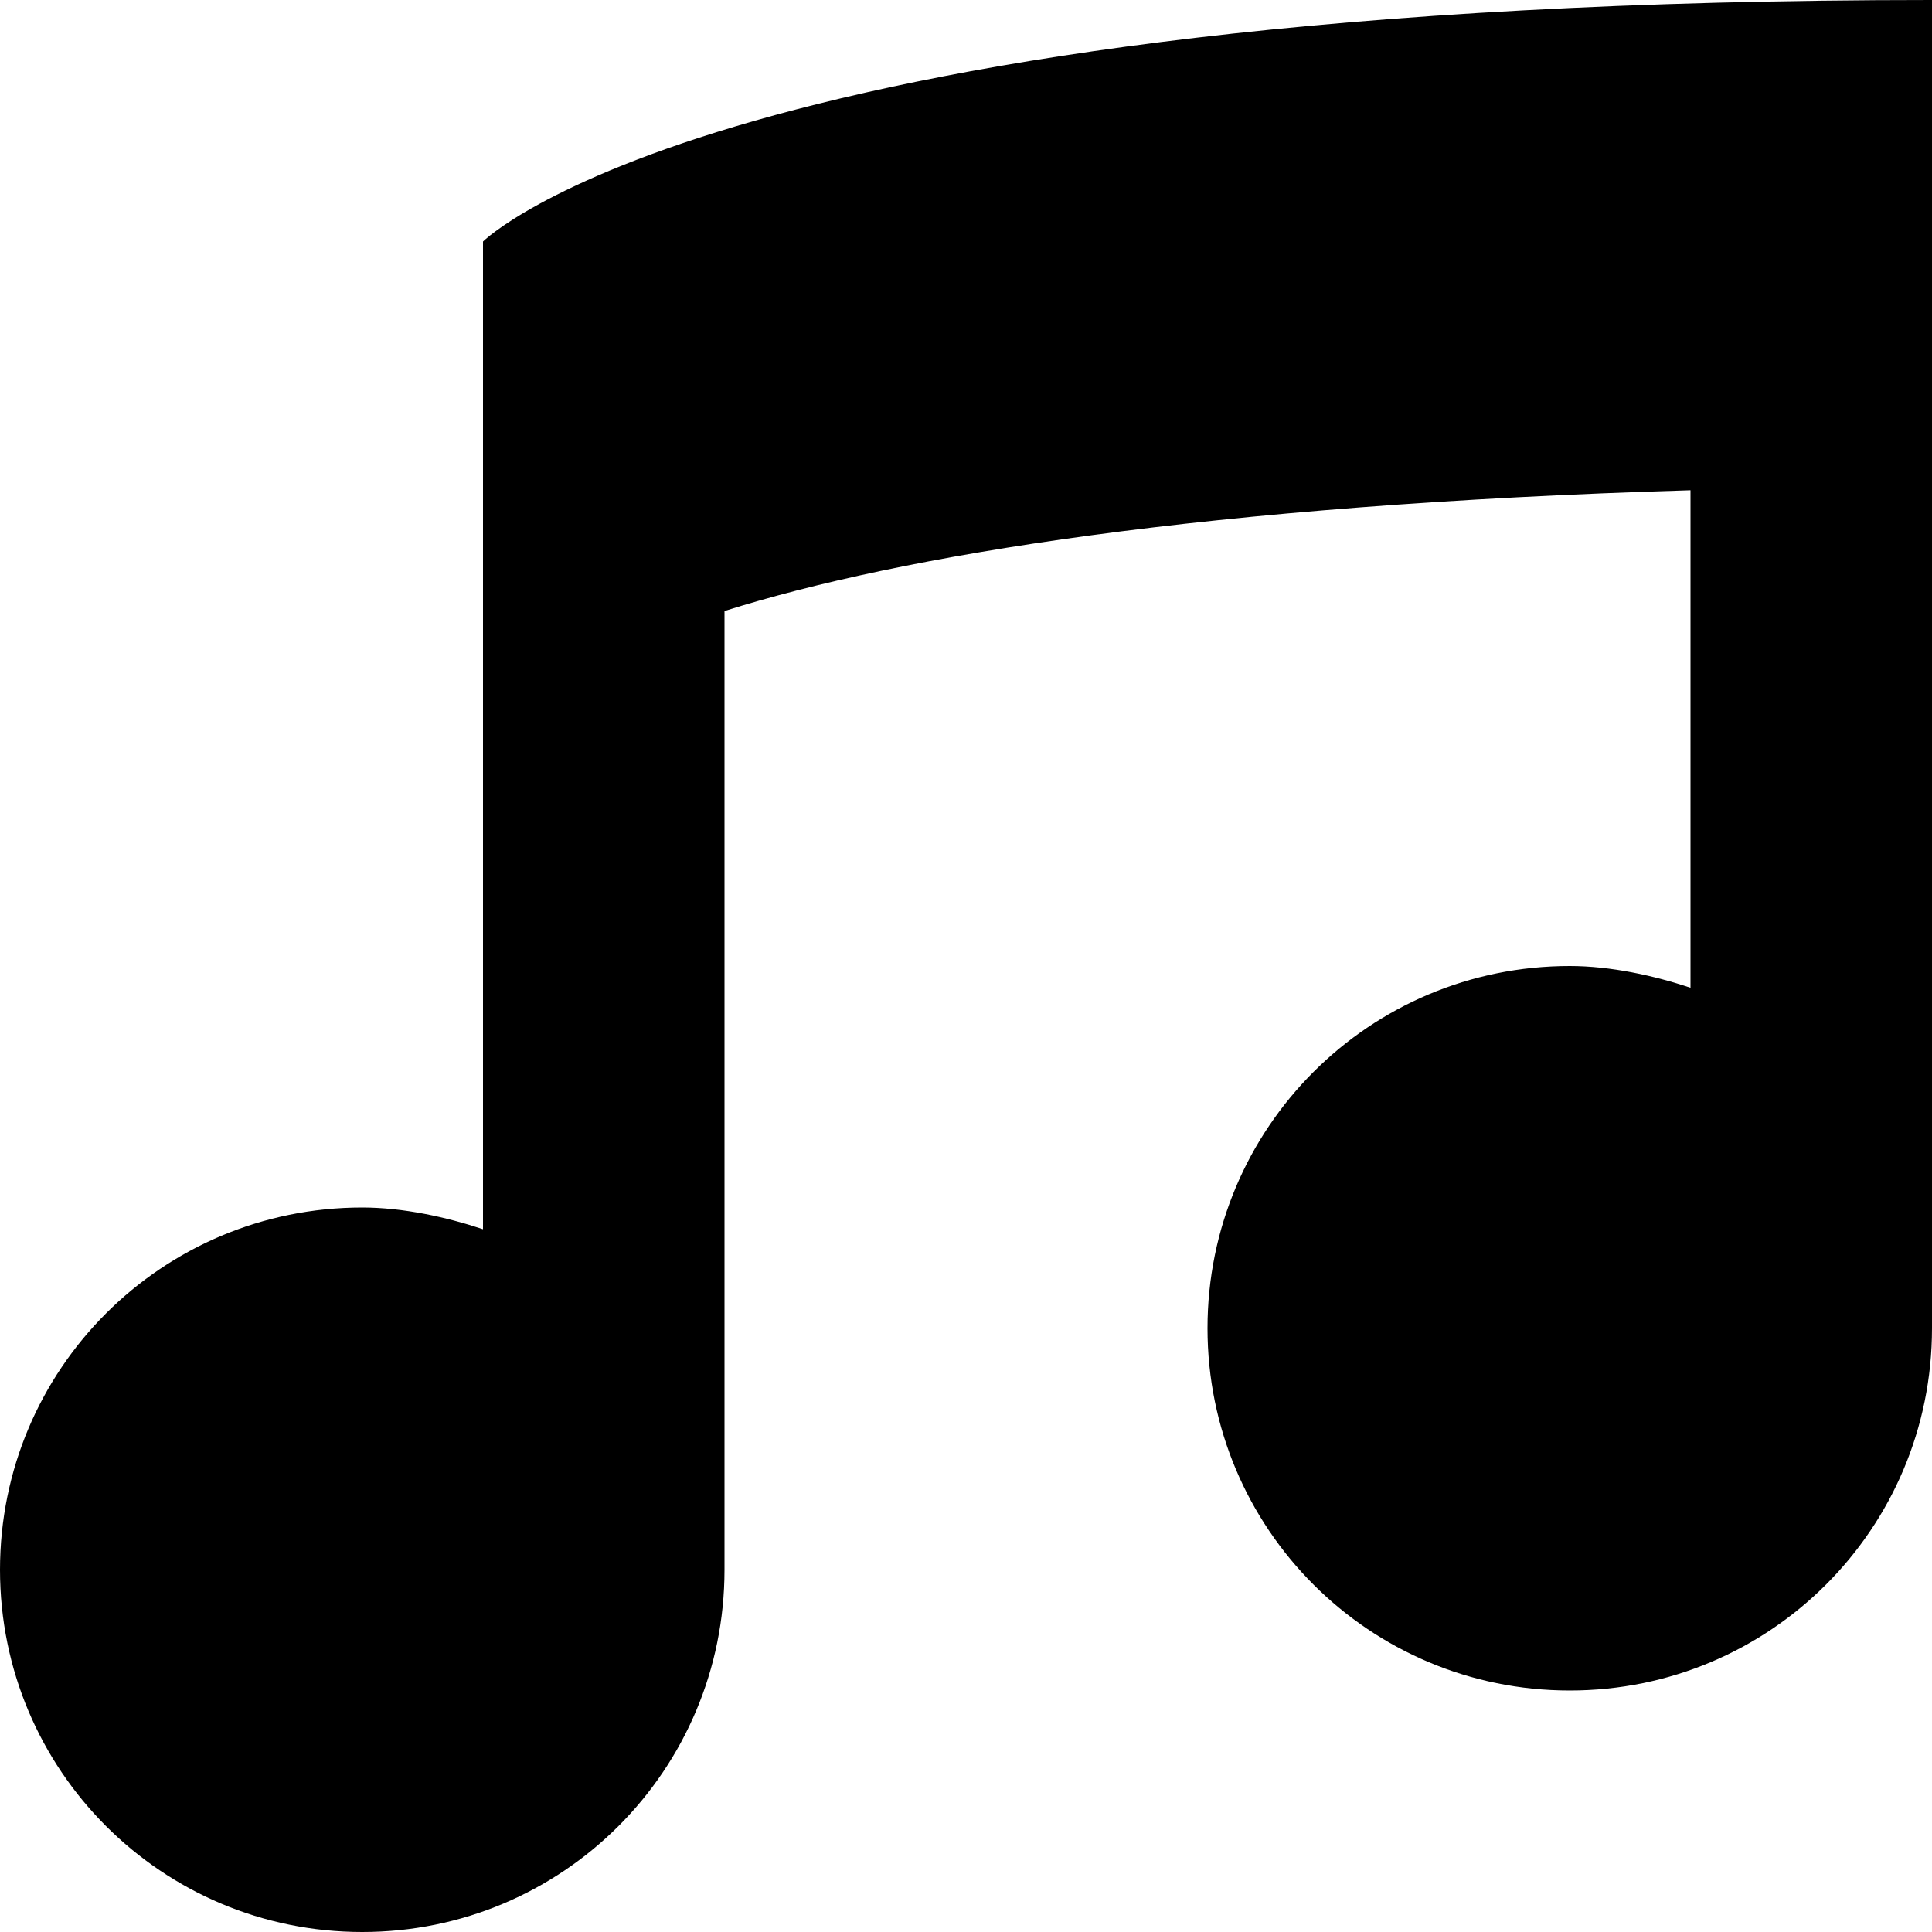
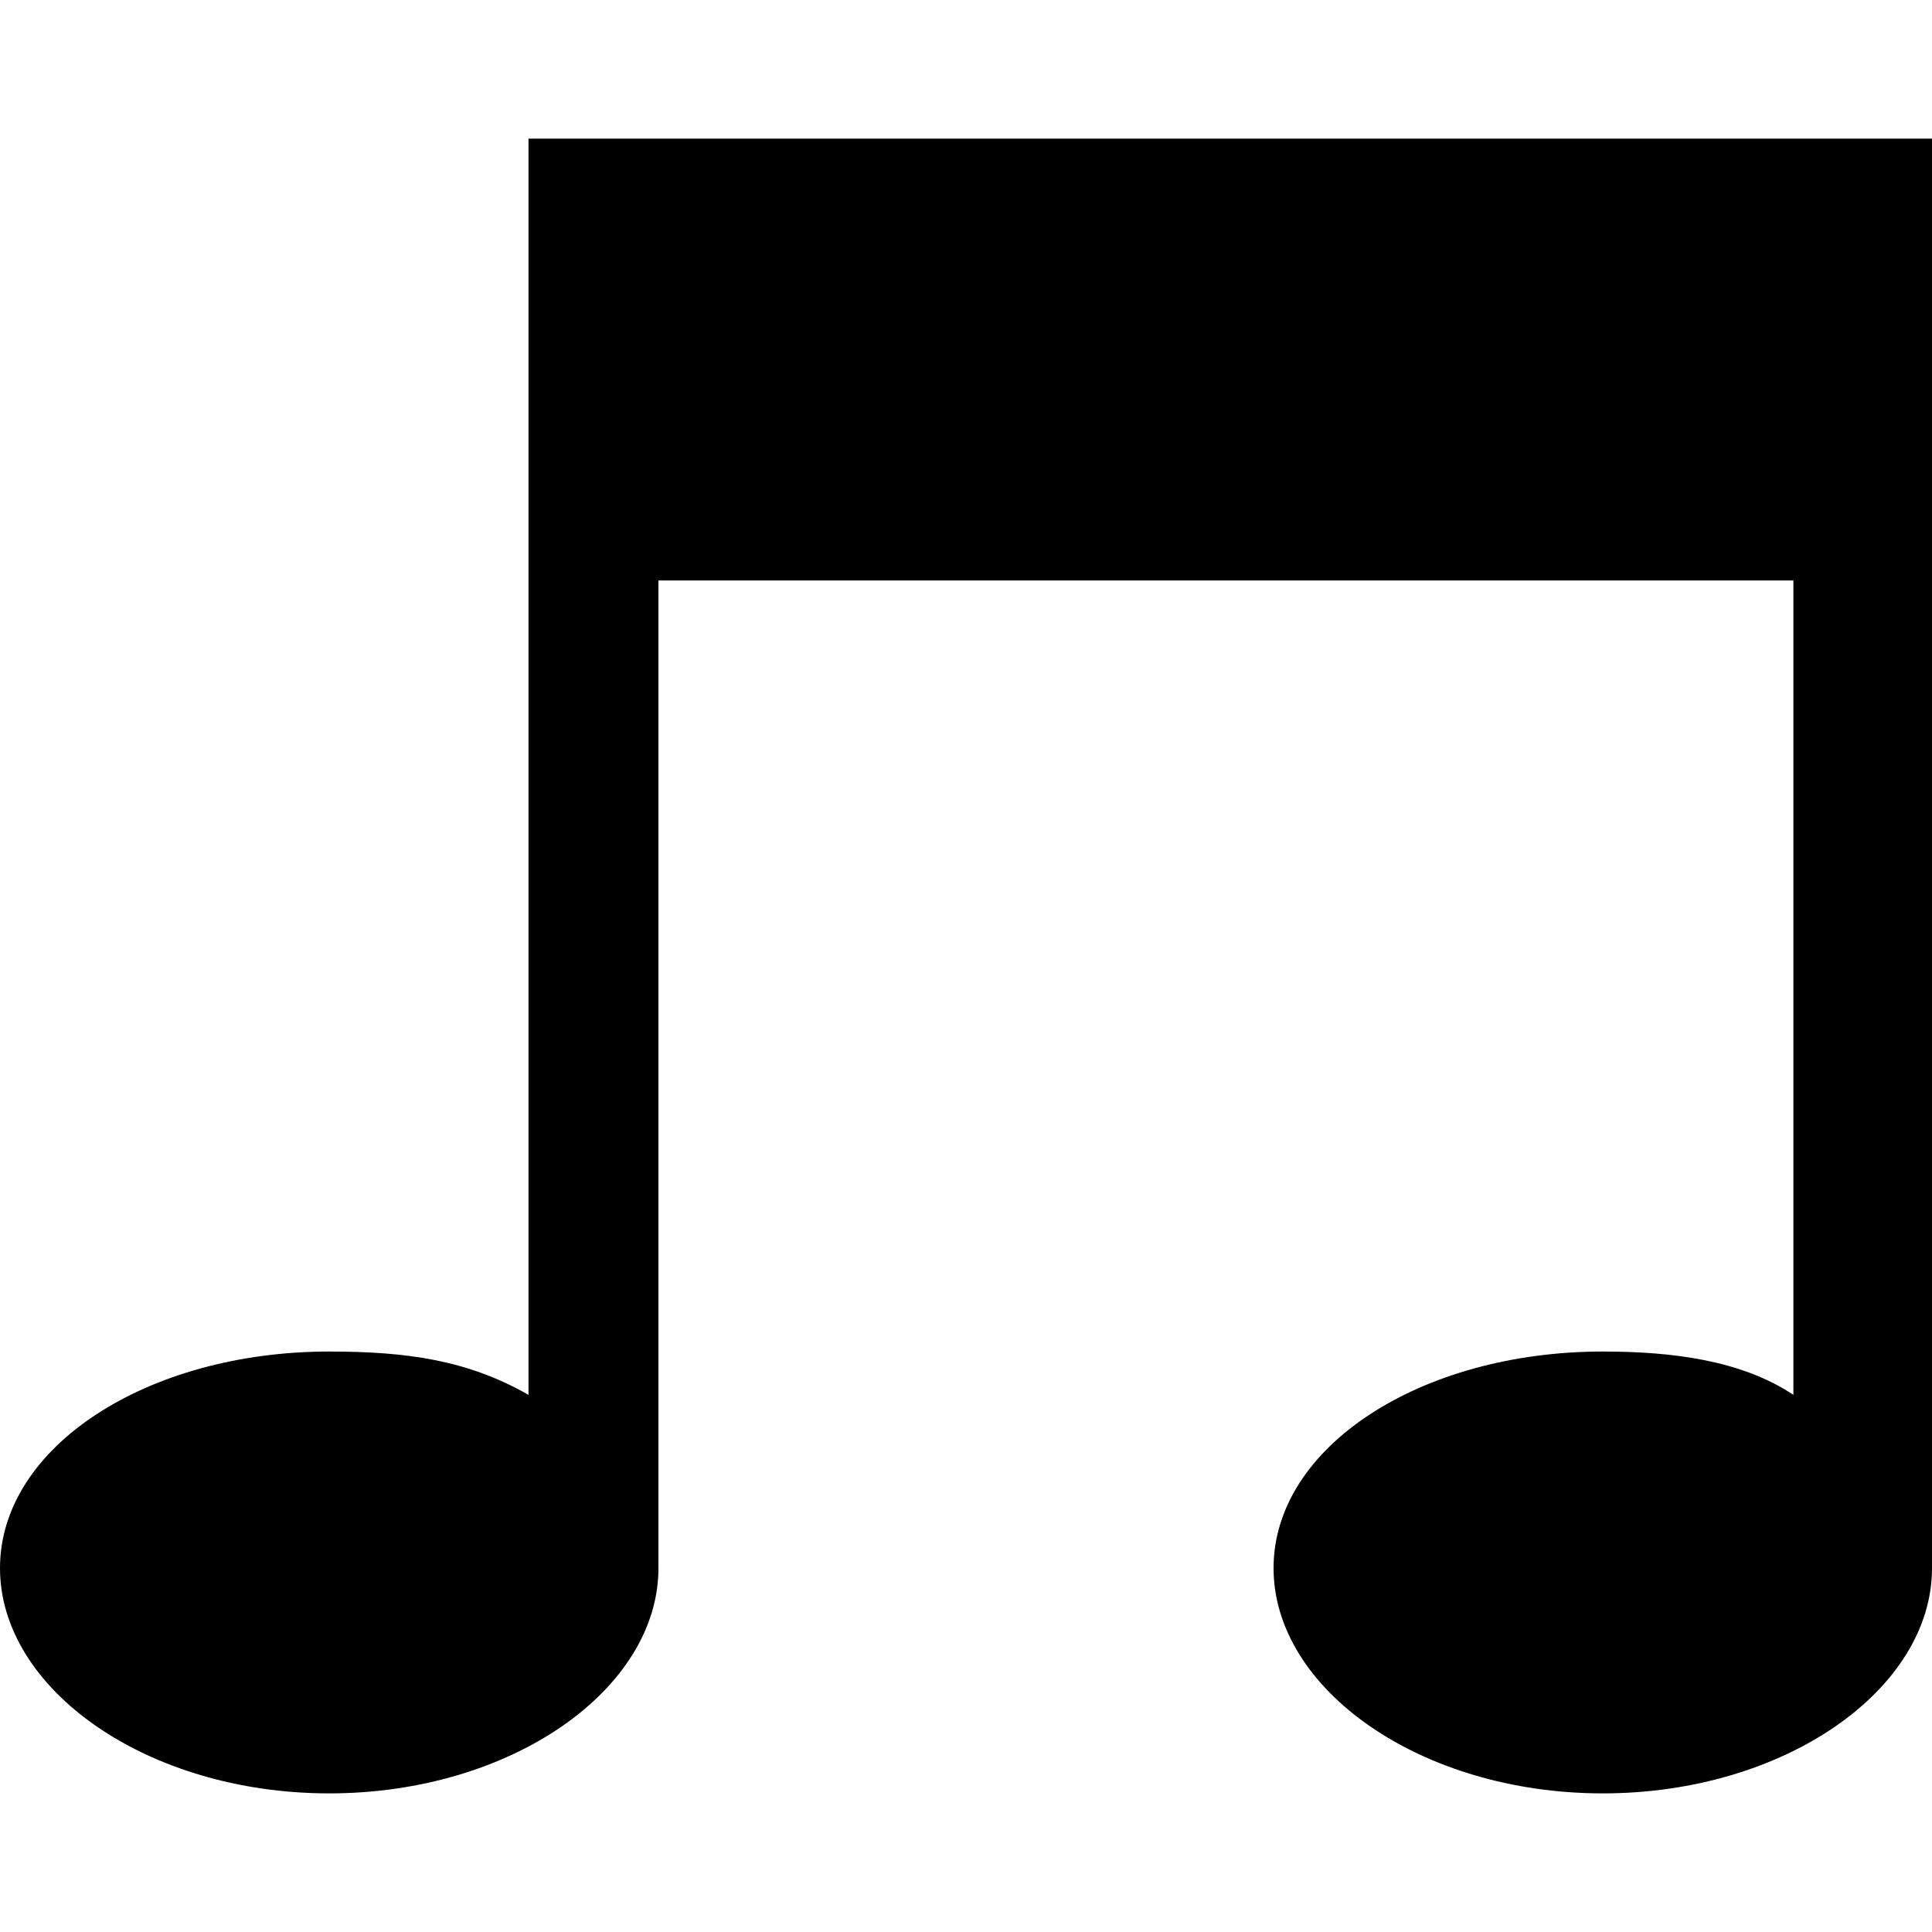
- <svg xmlns="http://www.w3.org/2000/svg" width="8" height="8" viewBox="0 0 8 8">
-   <path d="M8 0c-5 0-6 1-6 1v4.09c-.15-.05-.33-.09-.5-.09-.83 0-1.5.67-1.5 1.5s.67 1.5 1.5 1.5 1.5-.67 1.5-1.5v-3.97c.73-.23 1.99-.44 4-.5v2.06c-.15-.05-.33-.09-.5-.09-.83 0-1.5.67-1.5 1.5s.67 1.5 1.5 1.5 1.5-.67 1.5-1.5v-5.5z" />
+ <svg xmlns="http://www.w3.org/2000/svg" height="100px" width="100px" fill="#000000" xml:space="preserve" version="1.1" style="shape-rendering:geometricPrecision;text-rendering:geometricPrecision;image-rendering:optimizeQuality;" viewBox="0 0 223 191" x="0px" y="0px" fill-rule="evenodd" clip-rule="evenodd">
+   <defs>
+     <style type="text/css">
+    
+     .fil0 {fill:#000000}
+    
+   </style>
+   </defs>
+   <g>
+     <path class="fil0" d="M38 140c9,0 16,1 23,5l0 -94 0 -51 15 0 131 0 16 0 0 51 0 114c0,14 -17,26 -38,26 -21,0 -38,-12 -38,-26 0,-14 17,-25 38,-25 8,0 16,1 22,5l0 -94 -131 0 0 114c0,14 -17,26 -38,26 -21,0 -38,-12 -38,-26 0,-14 17,-25 38,-25z" />
+   </g>
</svg>
